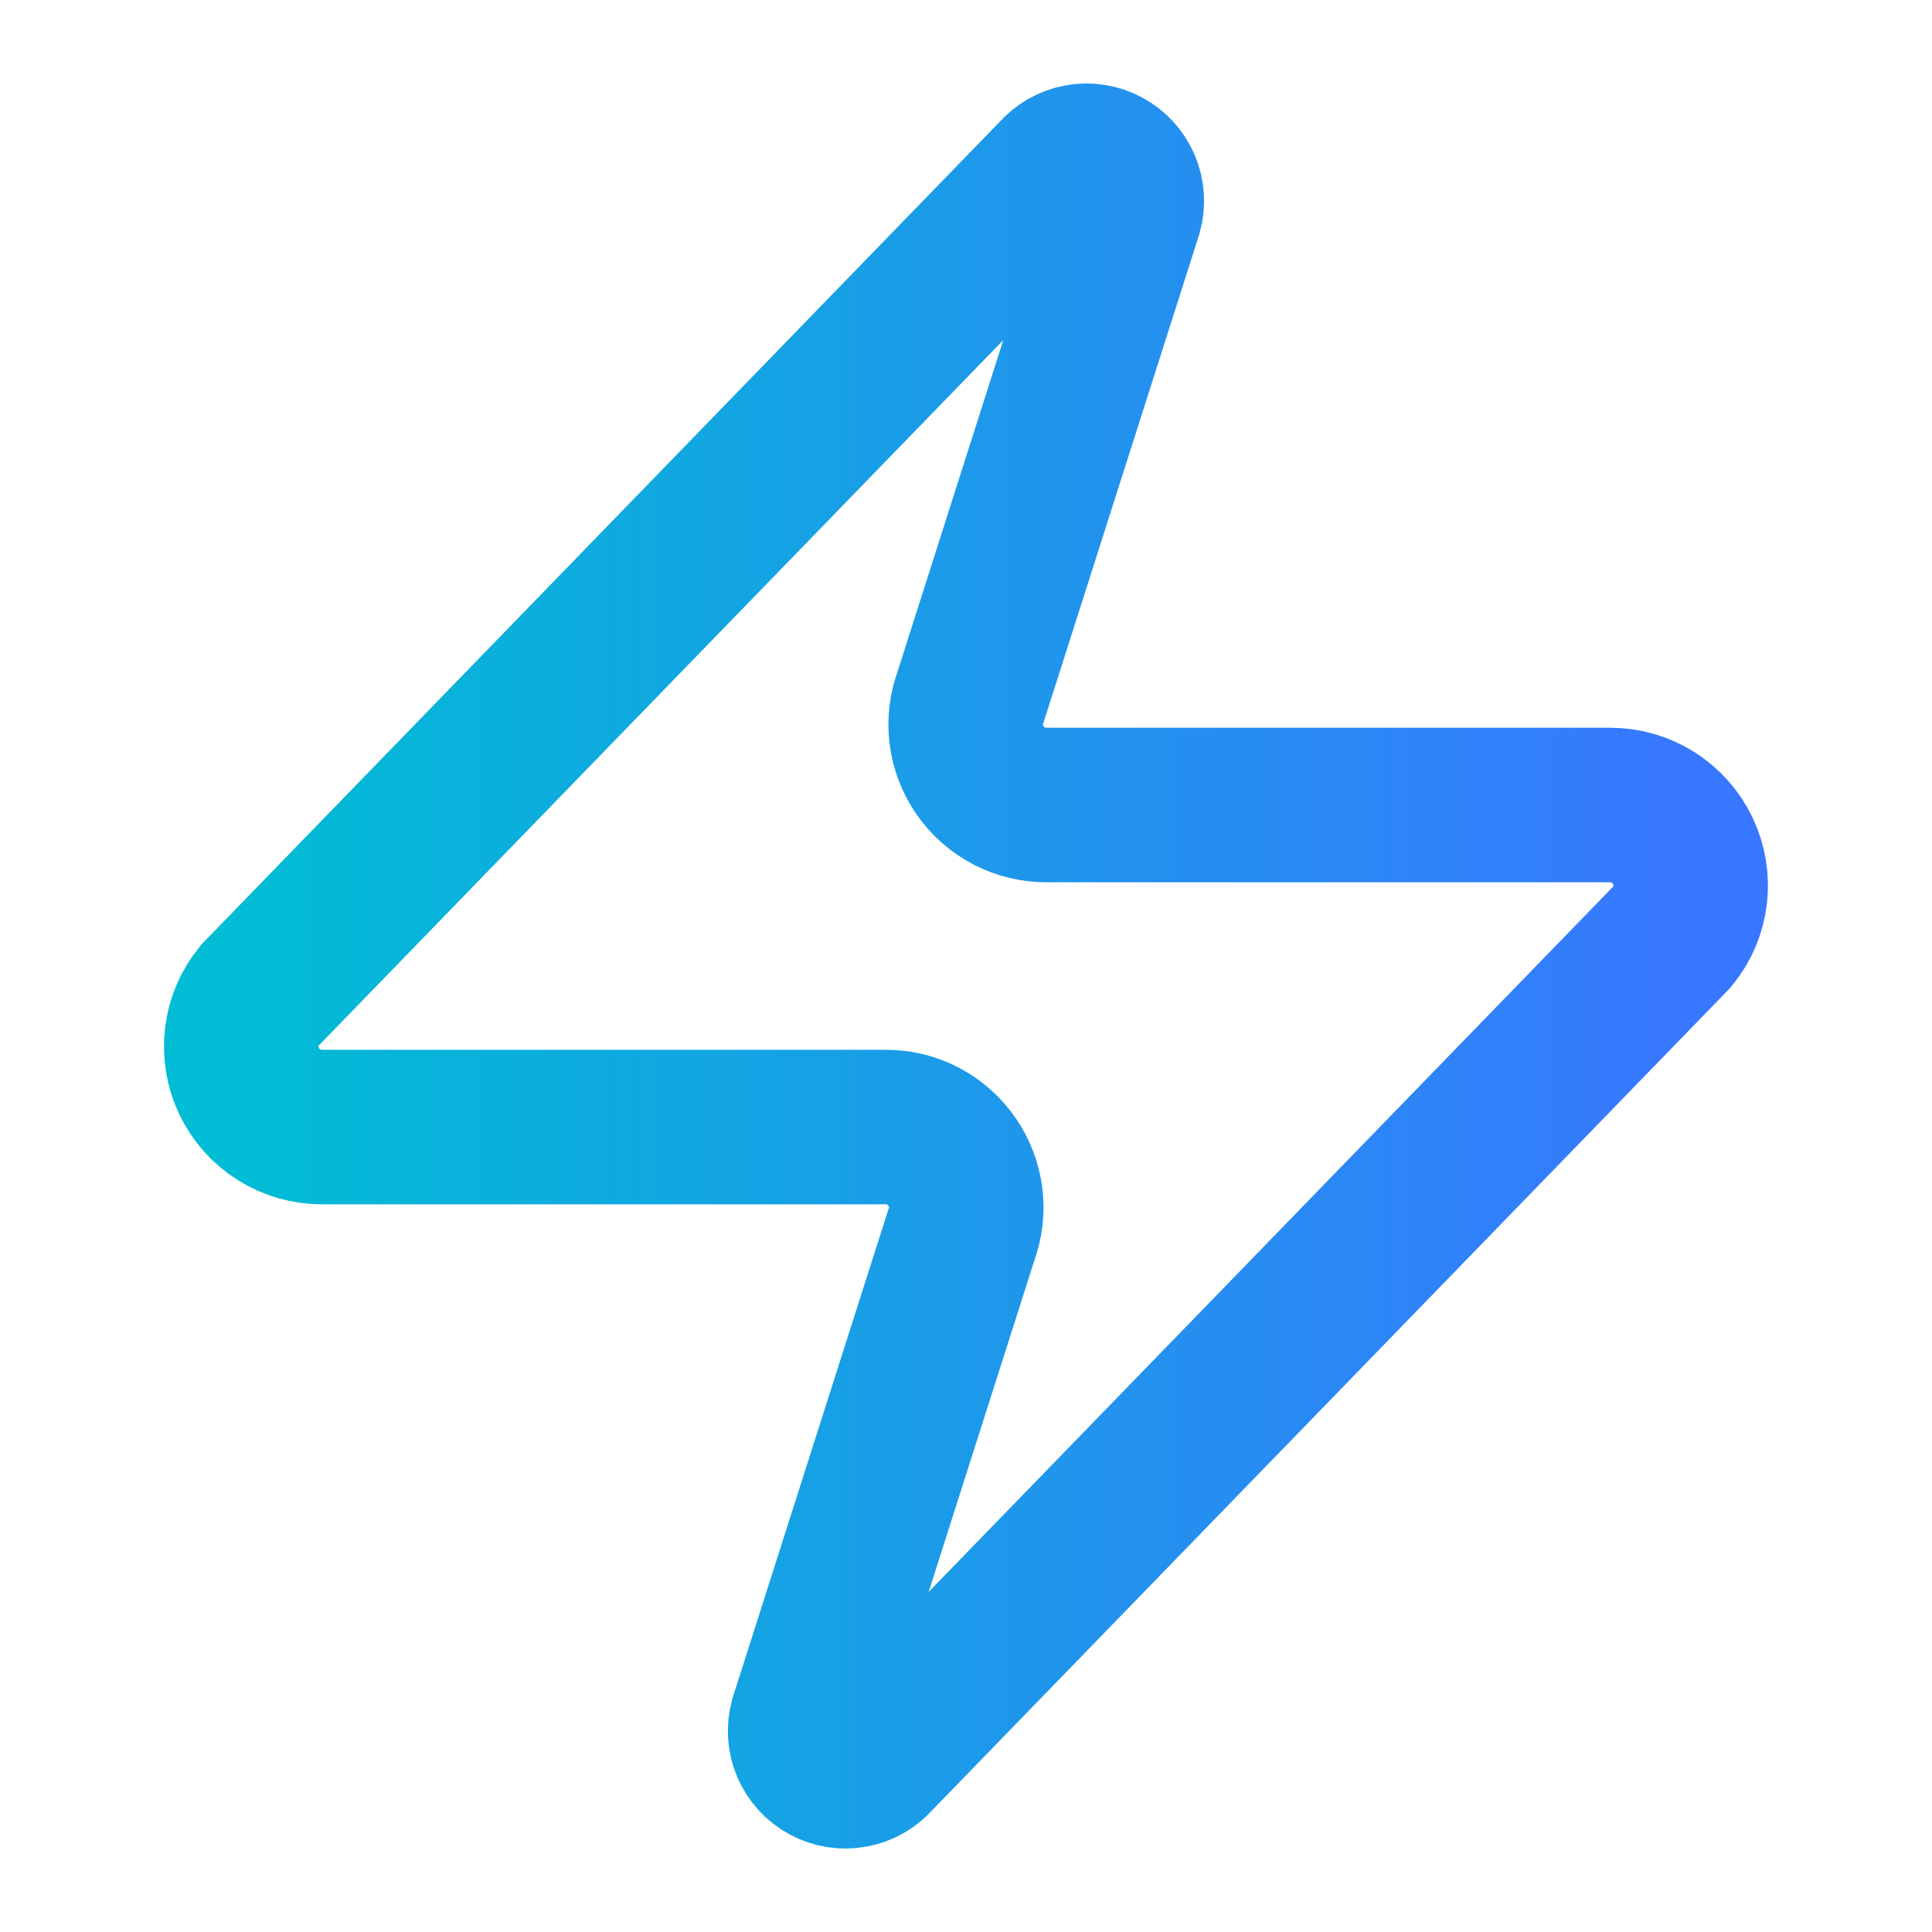
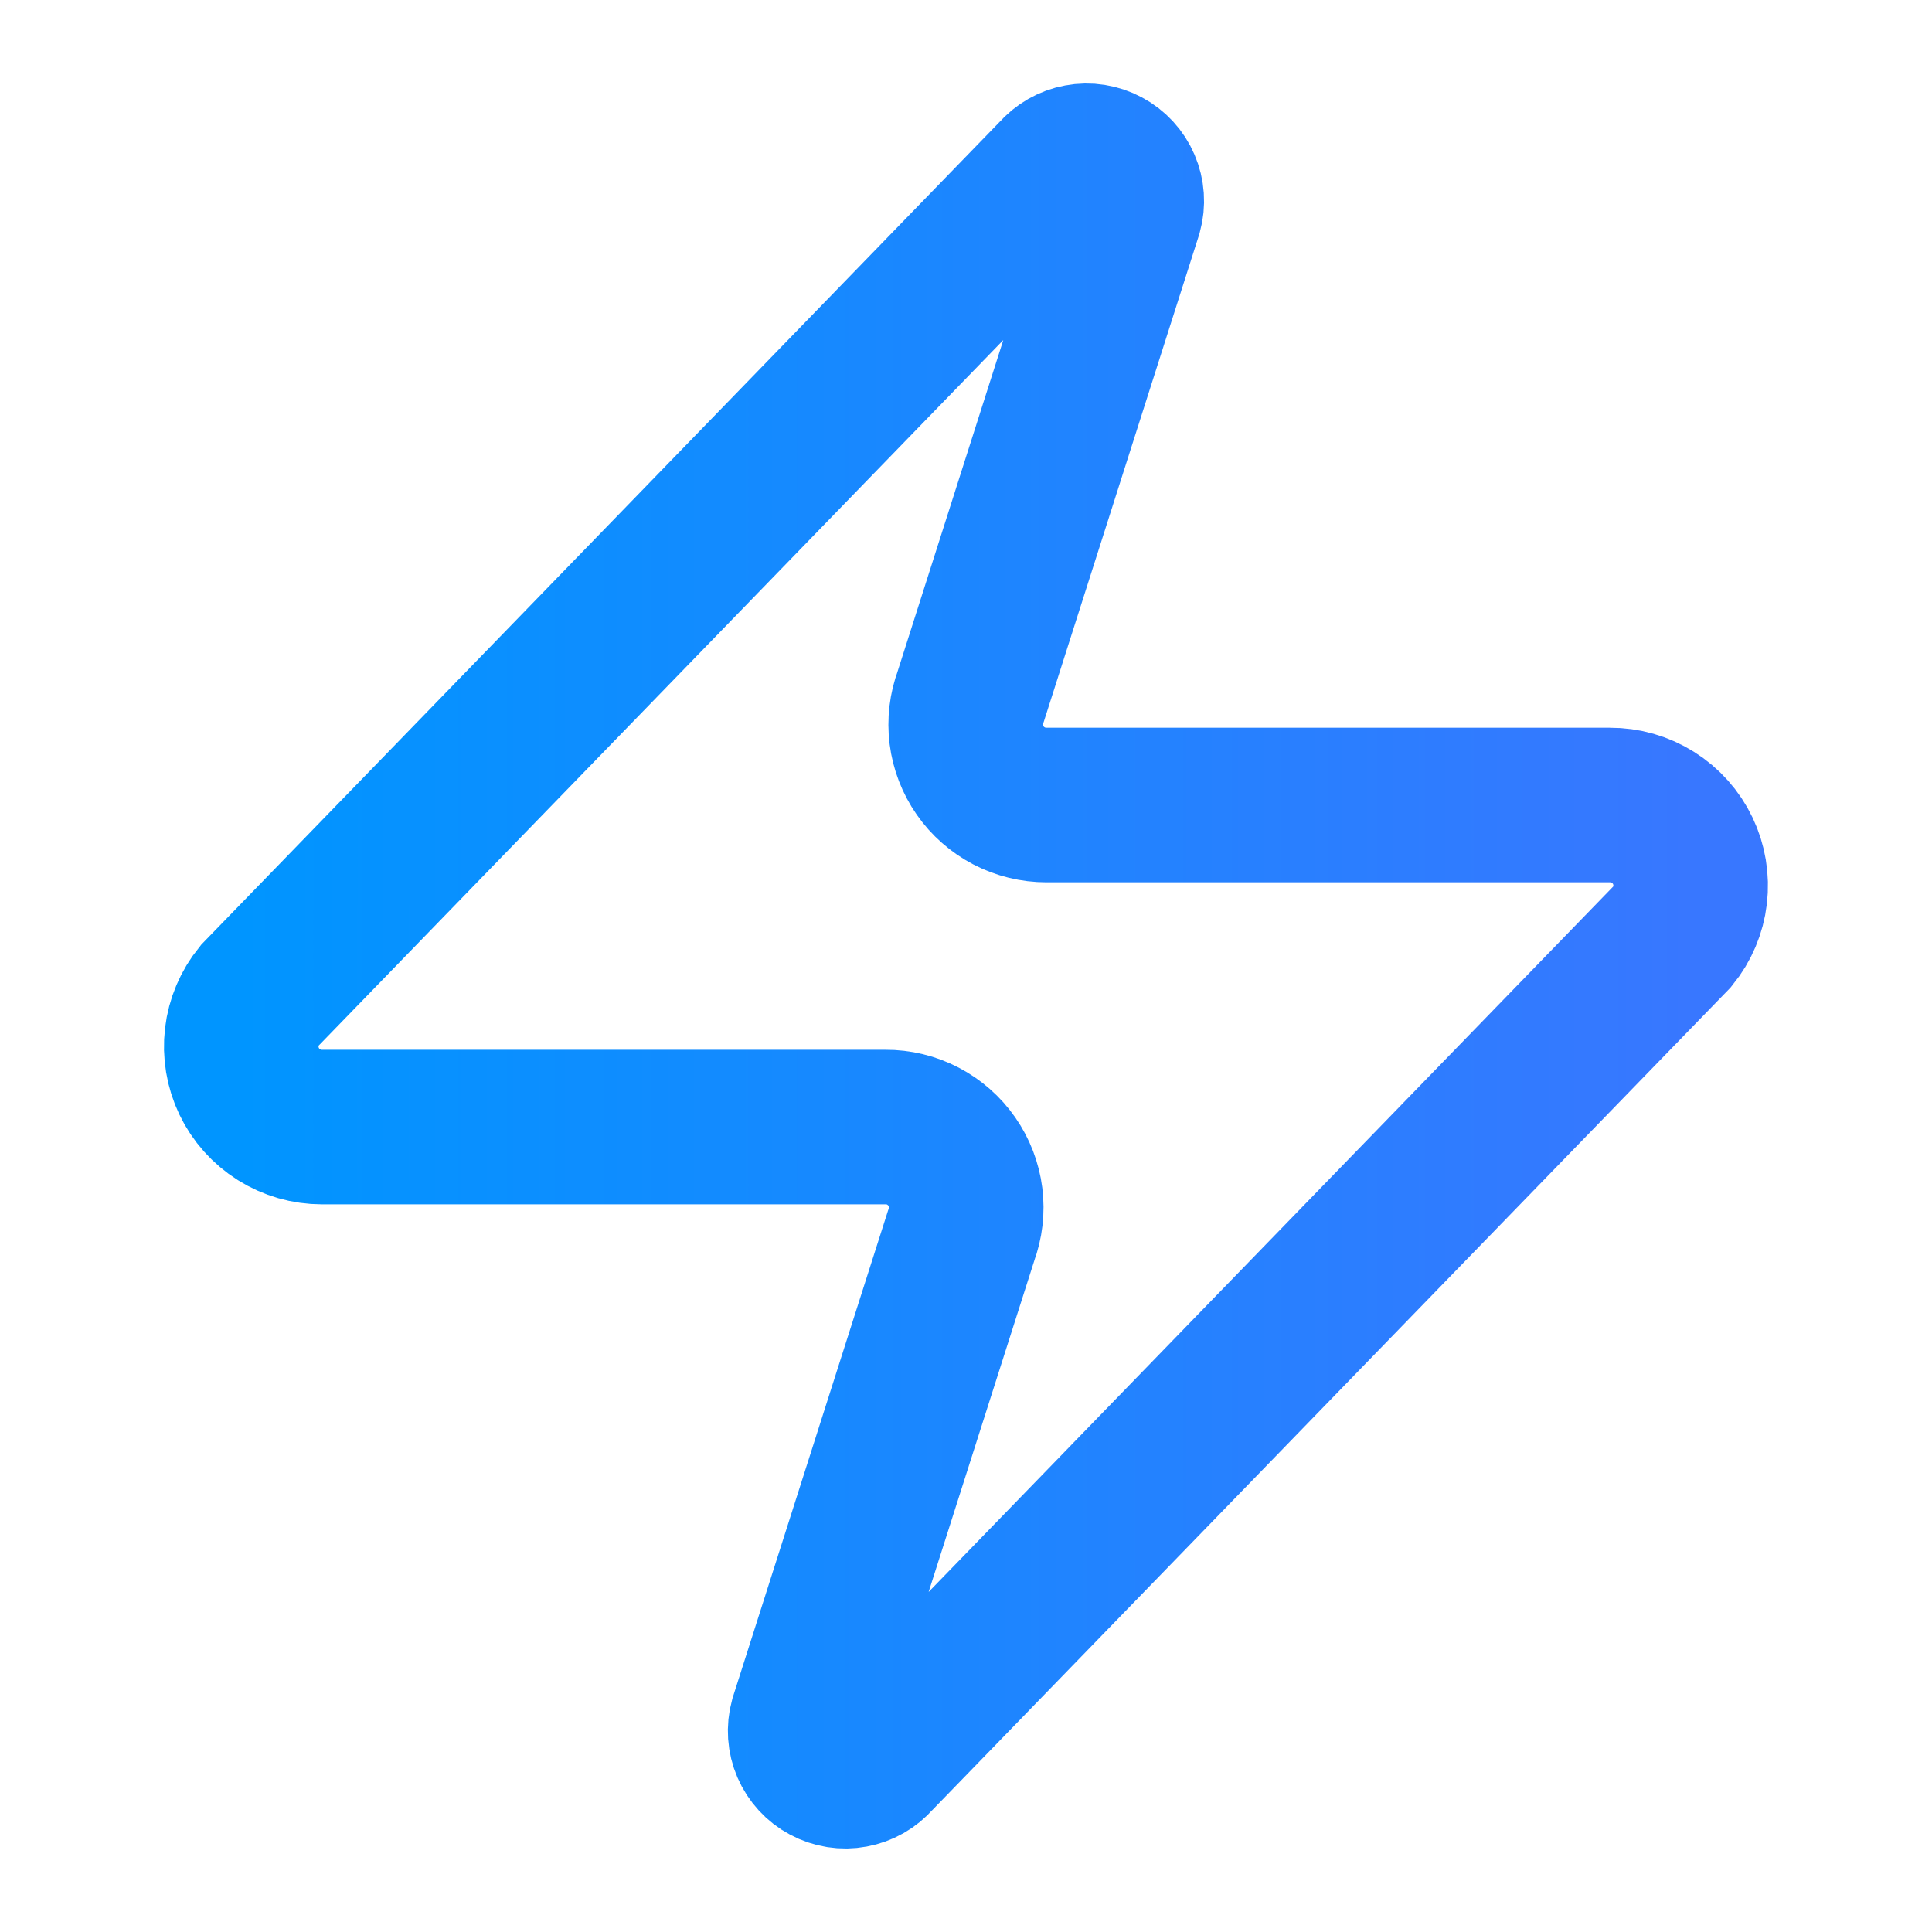
<svg xmlns="http://www.w3.org/2000/svg" preserveAspectRatio="none" overflow="visible" style="display: block;" width="25" height="25" viewBox="0 0 25 25" fill="none">
  <g id="zap">
    <path id="Vector" d="M3.61 14.424C3.777 14.529 3.97 14.584 4.167 14.584H11.458C11.627 14.583 11.793 14.623 11.942 14.701C12.091 14.779 12.22 14.892 12.316 15.03C12.412 15.168 12.474 15.328 12.495 15.495C12.516 15.662 12.496 15.832 12.437 15.99L10.437 22.261C10.406 22.375 10.414 22.496 10.461 22.605C10.508 22.713 10.59 22.803 10.694 22.858C10.798 22.914 10.918 22.933 11.034 22.911C11.15 22.89 11.256 22.83 11.333 22.74L21.644 12.115C21.769 11.961 21.847 11.776 21.87 11.581C21.893 11.385 21.86 11.187 21.775 11.009C21.69 10.831 21.556 10.681 21.389 10.576C21.222 10.471 21.029 10.416 20.832 10.417H13.541C13.373 10.417 13.207 10.377 13.057 10.299C12.908 10.221 12.779 10.108 12.683 9.97C12.587 9.832 12.525 9.672 12.504 9.505C12.483 9.338 12.503 9.168 12.562 9.01L14.562 2.739C14.593 2.625 14.585 2.504 14.538 2.395C14.492 2.287 14.409 2.197 14.305 2.142C14.201 2.086 14.081 2.067 13.965 2.089C13.849 2.11 13.743 2.171 13.666 2.26L3.355 12.886C3.231 13.039 3.152 13.224 3.129 13.42C3.106 13.615 3.139 13.814 3.224 13.992C3.309 14.169 3.443 14.319 3.61 14.424Z" stroke="url(#paint0_linear_0_7)" stroke-width="2" stroke-linecap="round" />
  </g>
  <defs>
    <linearGradient id="paint0_linear_0_7" x1="3.122" y1="12.5" x2="21.877" y2="12.5" gradientUnits="userSpaceOnUse">
-       <stop stop-color="#00BCD4" />
+       <stop stop-color="#0095FF" />
      <stop offset="1" stop-color="#3877FF" />
    </linearGradient>
  </defs>
</svg>
